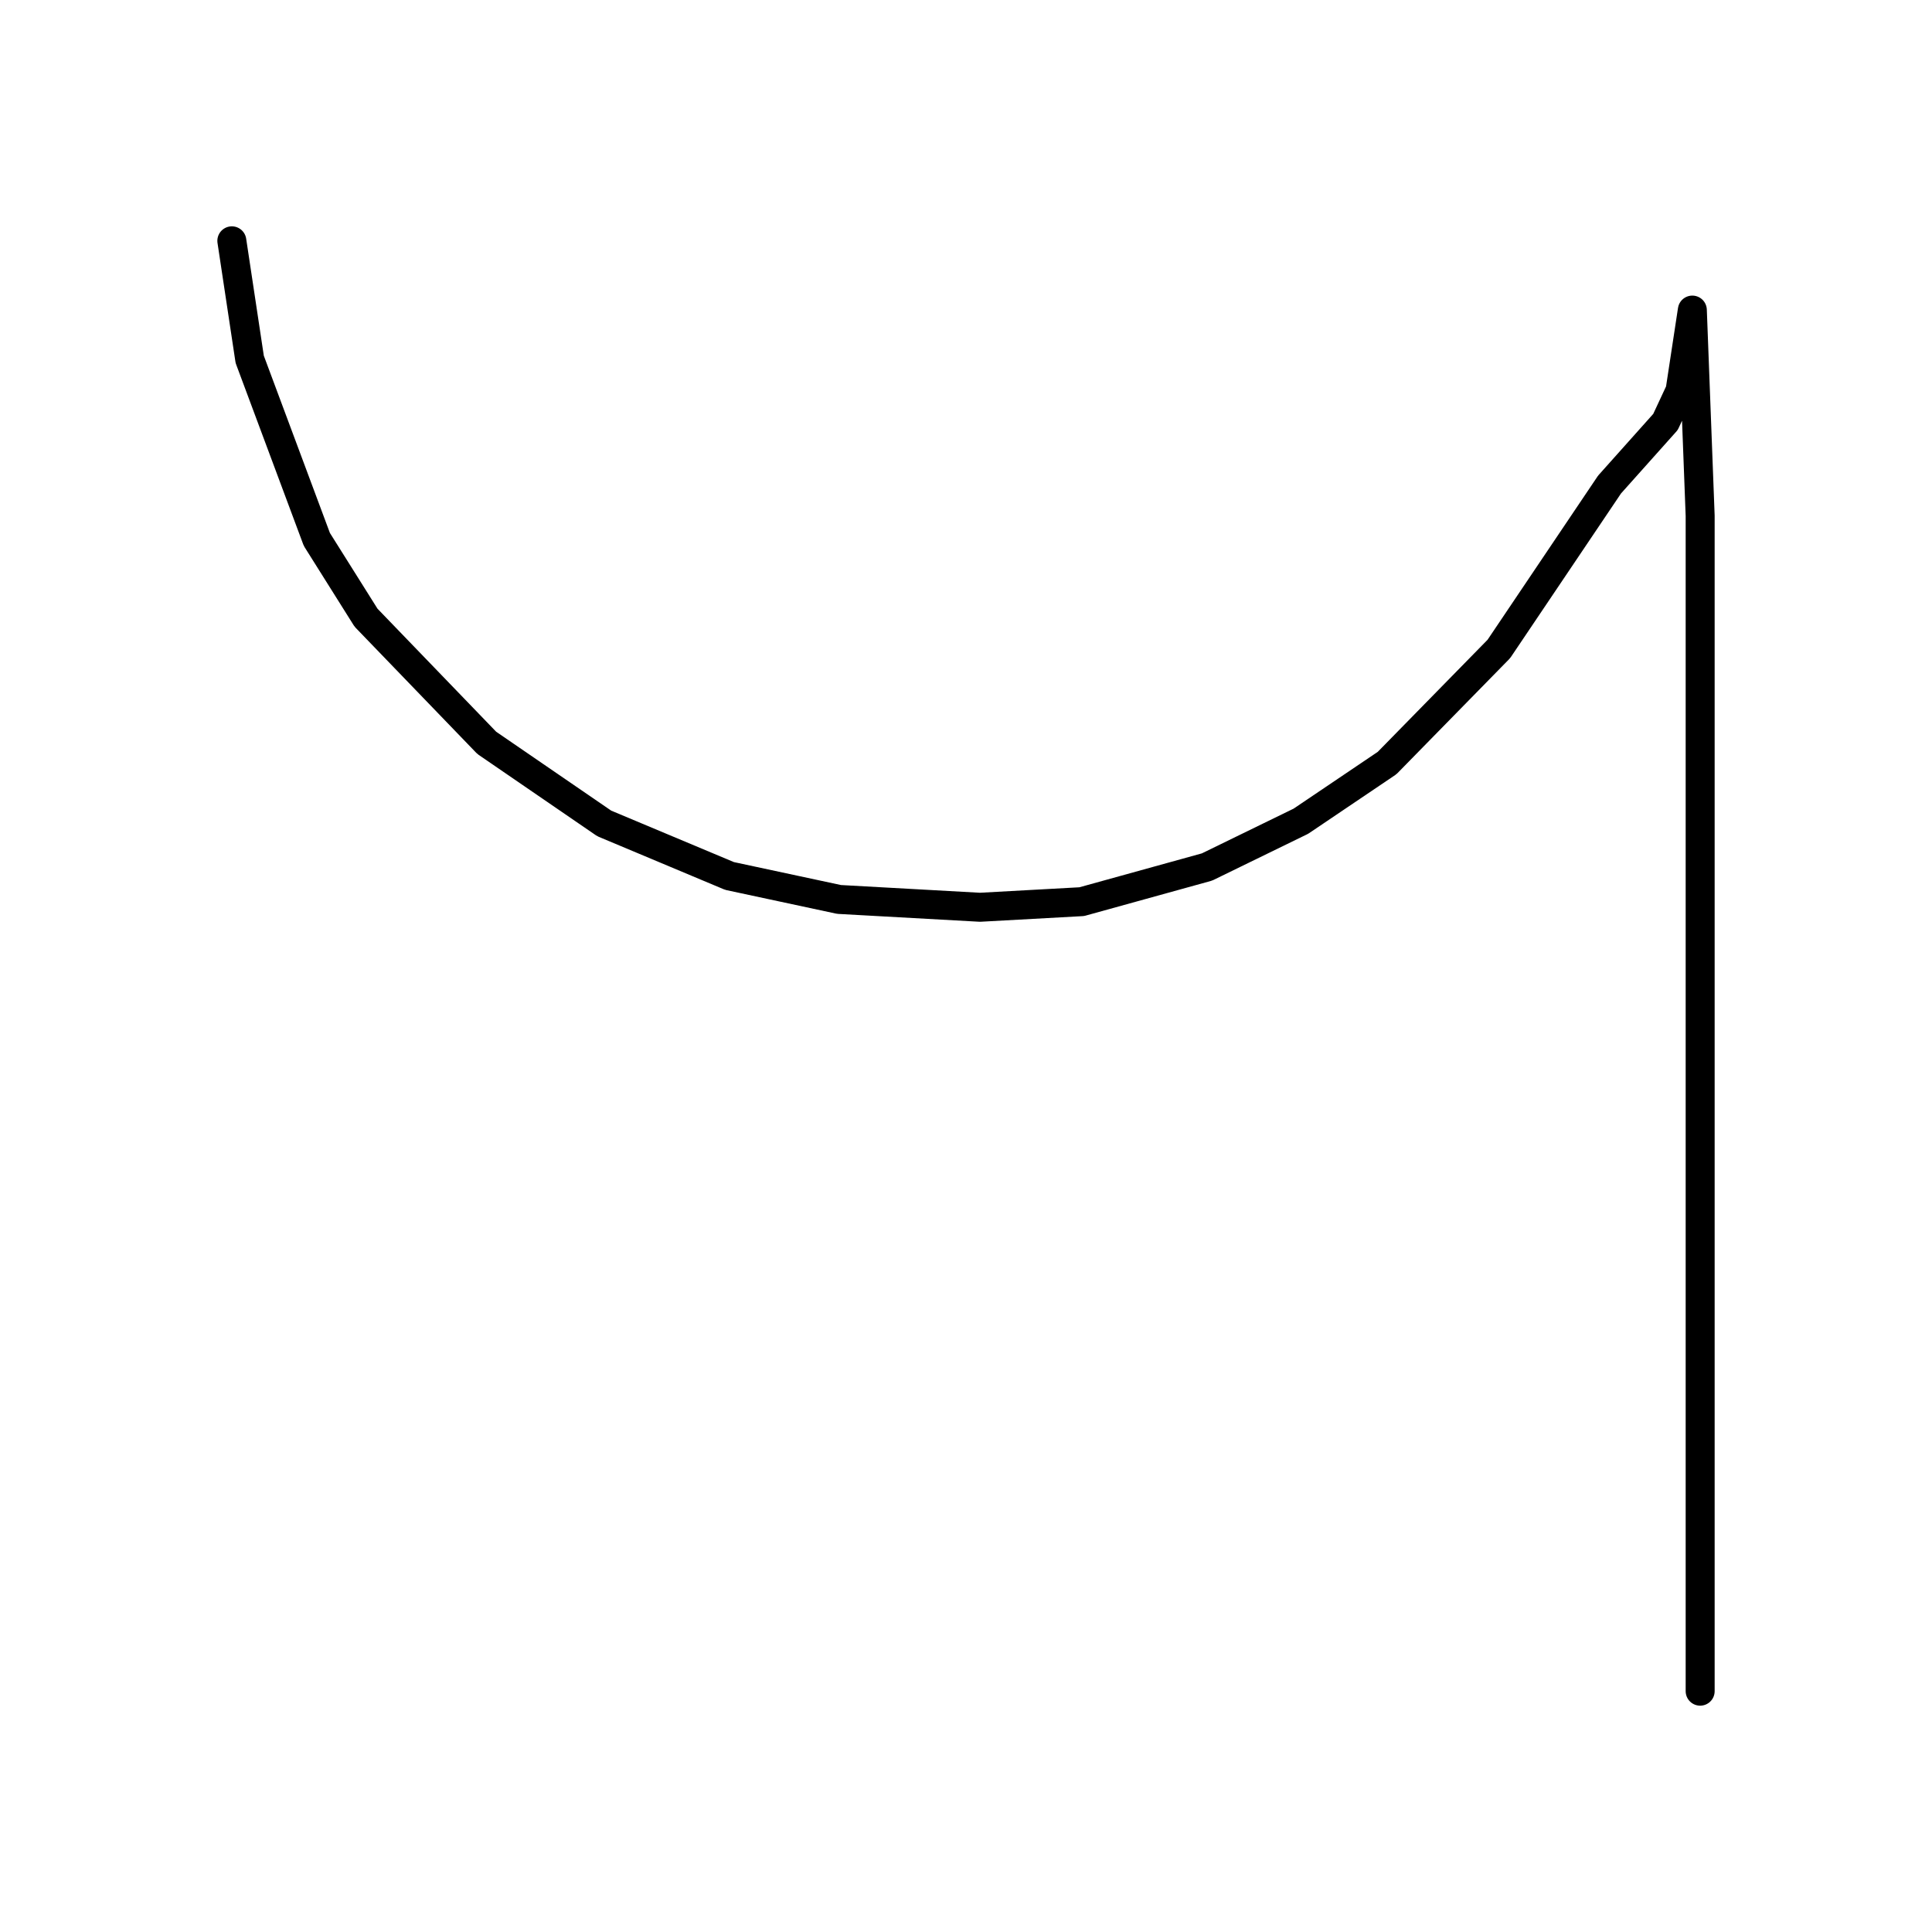
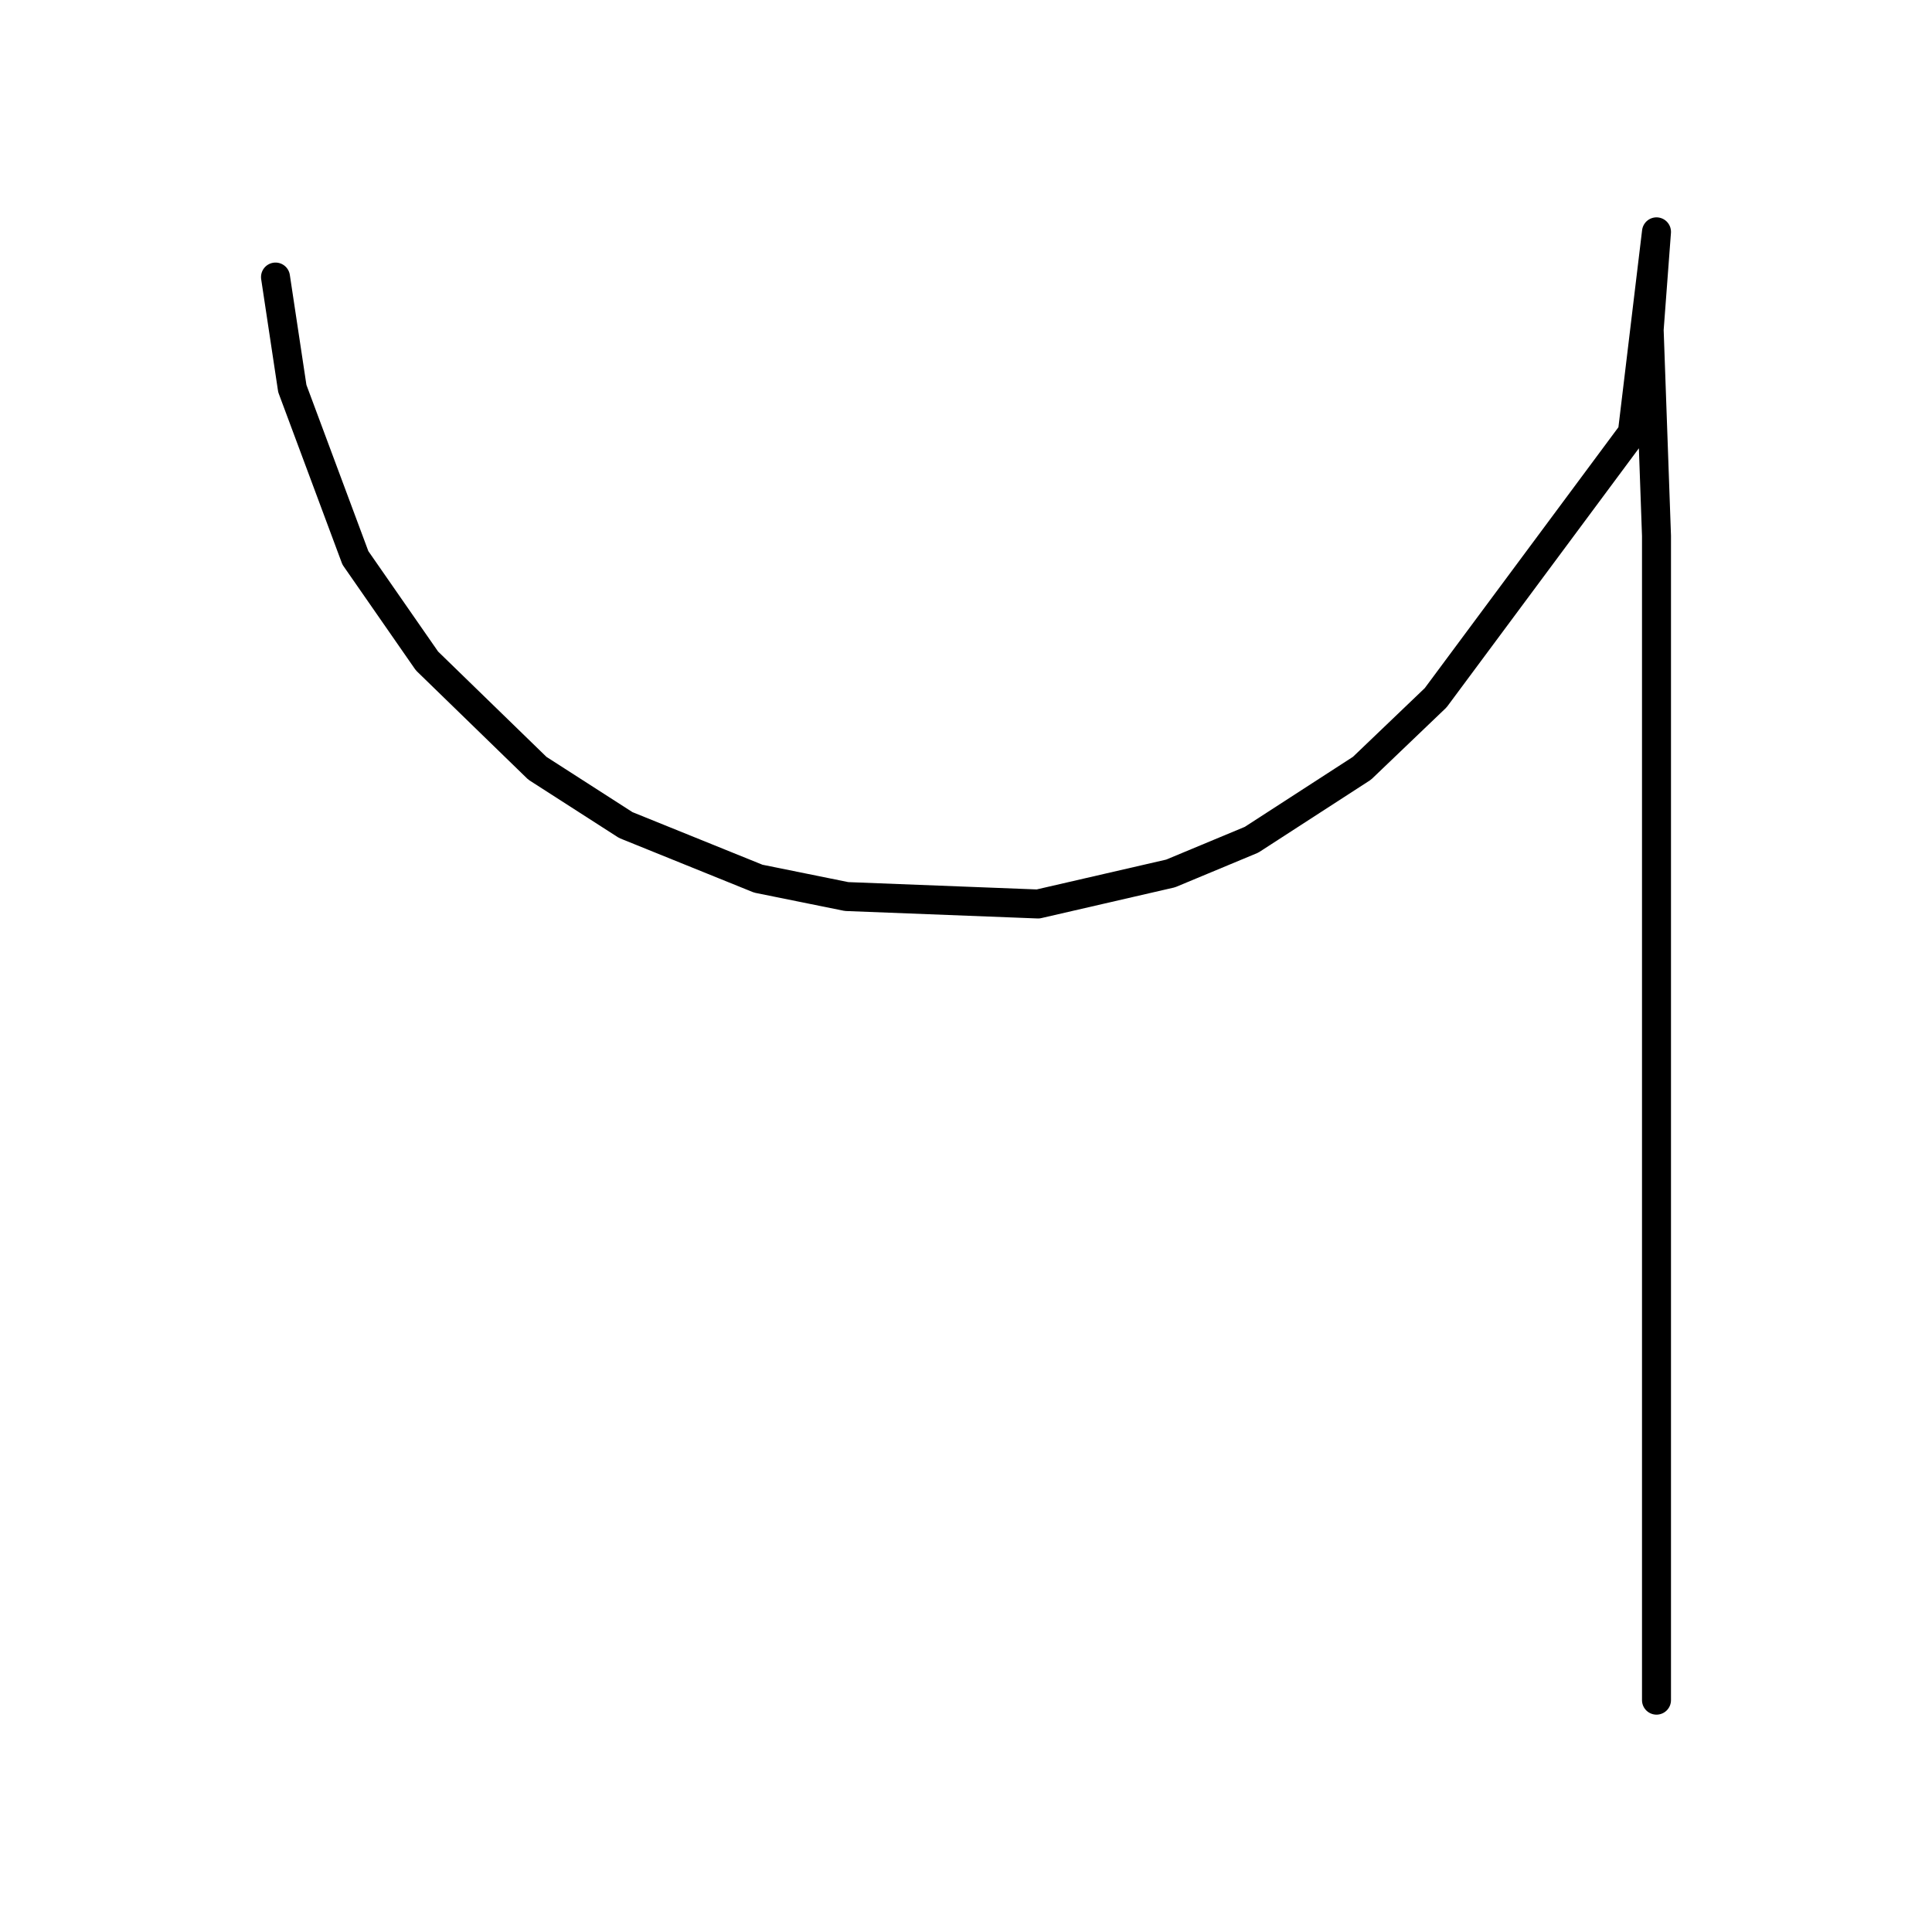
<svg xmlns="http://www.w3.org/2000/svg" viewBox="0 0 200 200">
-   <path d="M 24.00 24.93 L 25.85 37.20 L 32.80 55.84 L 37.89 63.94 L 50.39 76.90 L 62.55 85.24 L 75.52 90.68 L 86.86 93.11 L 101.45 93.92 L 111.98 93.34 L 124.95 89.75 L 134.67 85.01 L 143.59 78.99 L 155.16 67.18 L 166.62 50.16 L 172.41 43.68 L 173.92 40.44 L 175.19 32.10 L 176.00 53.40 L 176.00 175.07" fill="none" stroke="black" stroke-width="3" stroke-linecap="round" stroke-linejoin="round" />
+   <path d="M 28.52 28.68 L 30.26 40.22 L 36.79 57.75 L 44.20 68.42 L 55.63 79.53 L 64.78 85.41 L 78.50 90.96 L 87.64 92.81 L 107.46 93.58 L 121.18 90.42 L 129.56 86.93 L 140.99 79.53 L 148.62 72.23 L 168.98 44.80 L 171.48 24.00 L 170.72 34.13 L 171.48 55.47 L 171.48 176.00" fill="none" stroke="black" stroke-width="3" stroke-linecap="round" stroke-linejoin="round" />
</svg>
